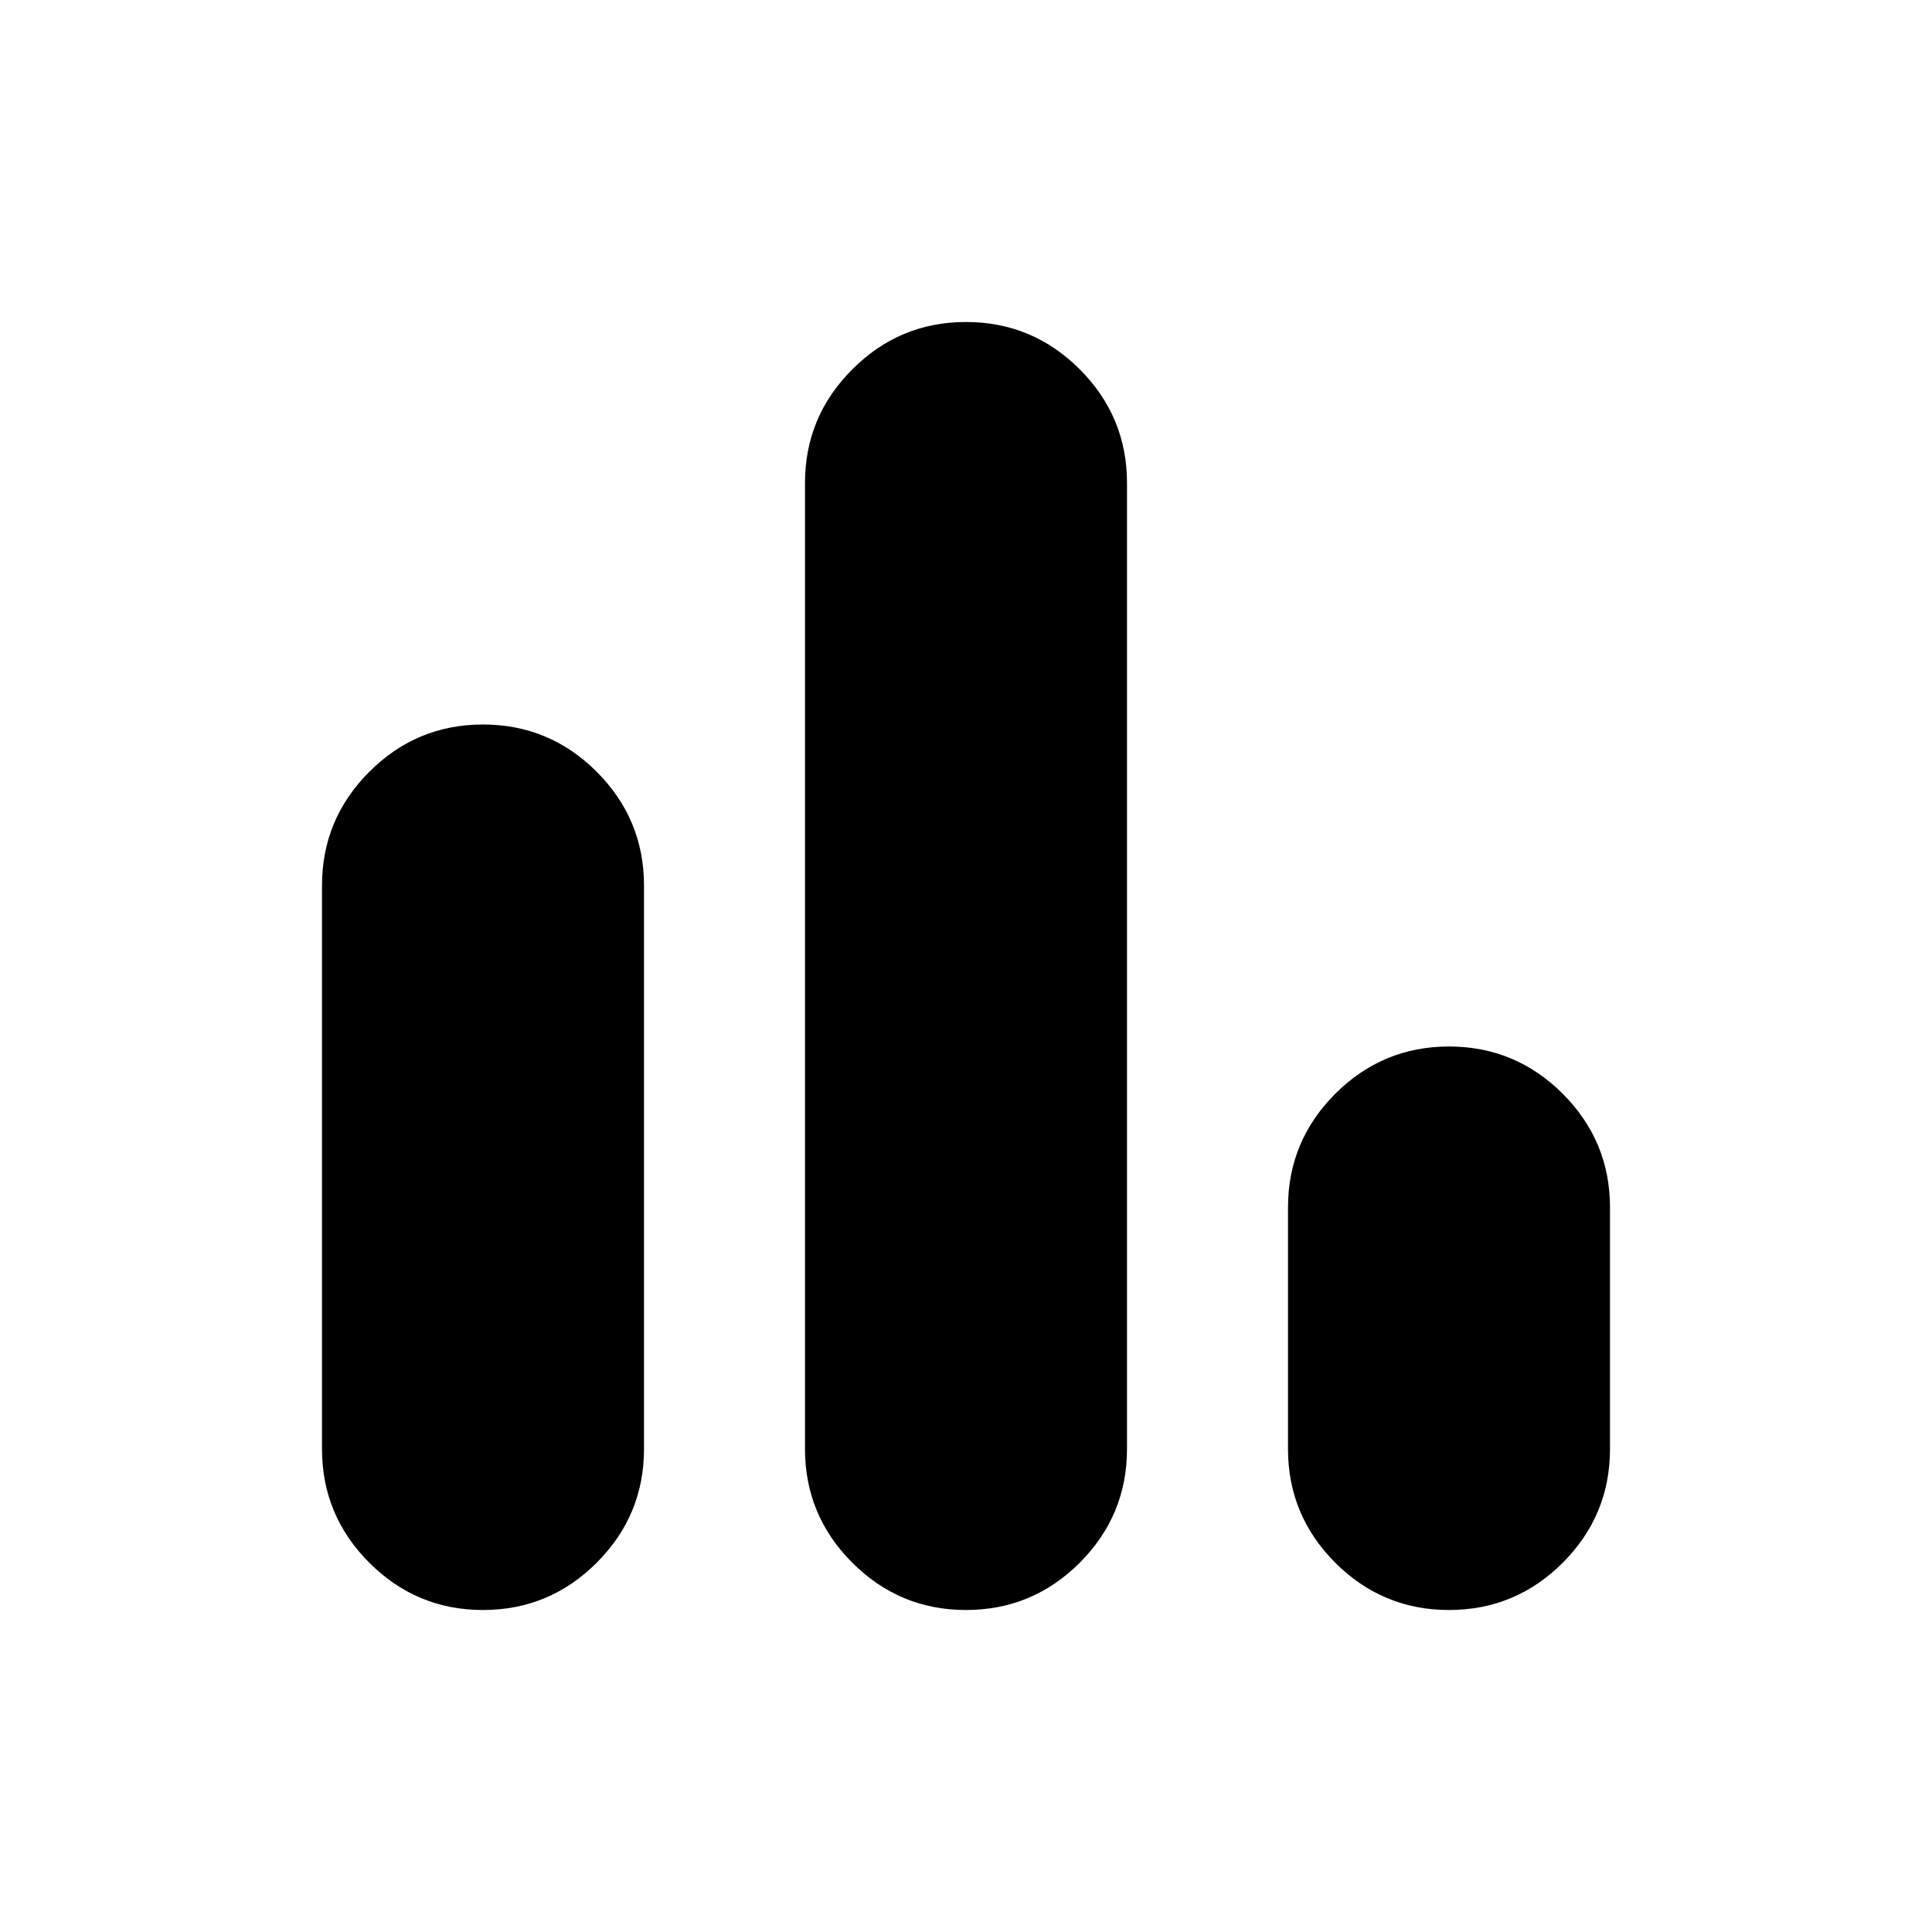
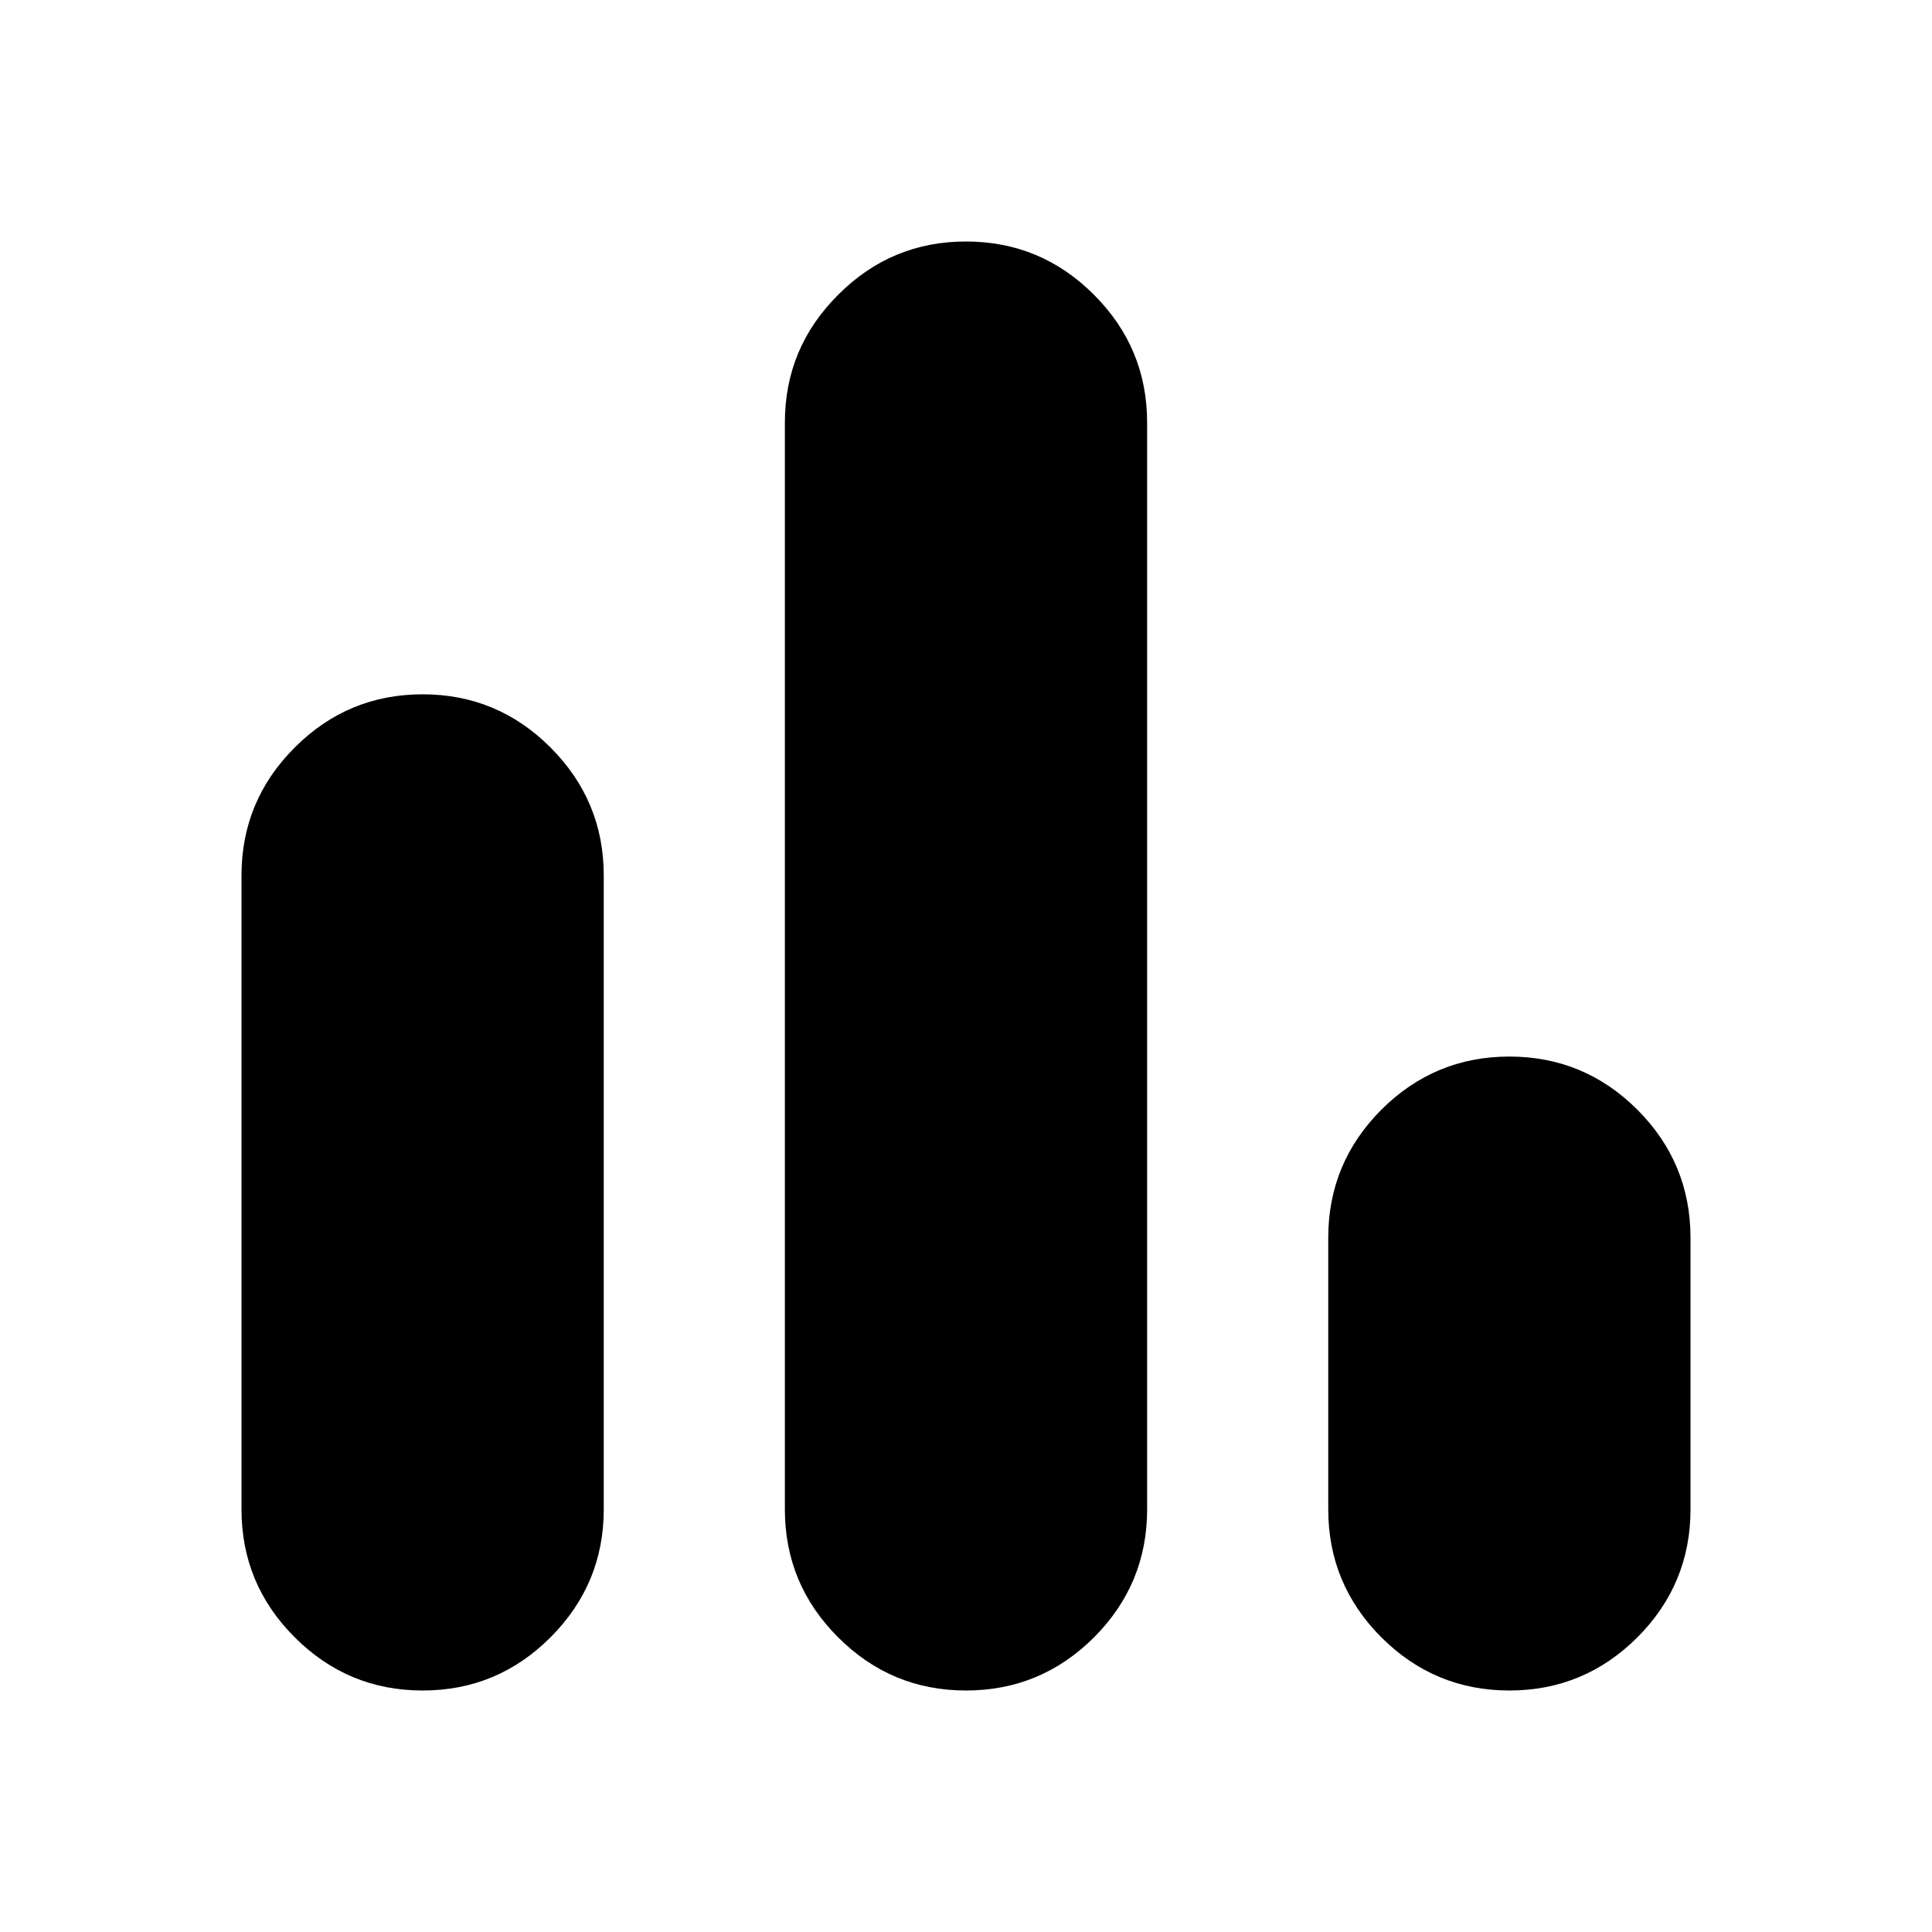
<svg xmlns="http://www.w3.org/2000/svg" width="24" height="24" viewBox="0 0 24 24">
-   <path d="M6 20C5.45 20 4.979 19.804 4.588 19.413C4.196 19.021 4 18.55 4 18V11C4 10.45 4.196 9.979 4.588 9.587C4.979 9.196 5.45 9 6 9C6.55 9 7.021 9.196 7.412 9.587C7.804 9.979 8 10.45 8 11V18C8 18.55 7.804 19.021 7.412 19.413C7.021 19.804 6.55 20 6 20ZM12 20C11.45 20 10.979 19.804 10.588 19.413C10.196 19.021 10 18.55 10 18V6C10 5.45 10.196 4.979 10.588 4.588C10.979 4.196 11.45 4 12 4C12.55 4 13.021 4.196 13.413 4.588C13.804 4.979 14 5.45 14 6V18C14 18.55 13.804 19.021 13.413 19.413C13.021 19.804 12.55 20 12 20ZM18 20C17.45 20 16.979 19.804 16.587 19.413C16.196 19.021 16 18.55 16 18V15C16 14.45 16.196 13.979 16.587 13.587C16.979 13.196 17.45 13 18 13C18.55 13 19.021 13.196 19.413 13.587C19.804 13.979 20 14.45 20 15V18C20 18.55 19.804 19.021 19.413 19.413C19.021 19.804 18.55 20 18 20Z" fill="black" />
+   <path d="M5.25 21C4.631 21 4.102 20.78 3.662 20.34C3.22 19.899 3 19.369 3 18.75V10.875C3 10.256 3.22 9.726 3.662 9.285C4.102 8.845 4.631 8.625 5.25 8.625C5.869 8.625 6.398 8.845 6.838 9.285C7.279 9.726 7.5 10.256 7.5 10.875V18.75C7.5 19.369 7.279 19.899 6.838 20.34C6.398 20.78 5.869 21 5.25 21ZM12 21C11.381 21 10.852 20.78 10.412 20.34C9.97 19.899 9.75 19.369 9.75 18.75V5.25C9.75 4.631 9.97 4.102 10.412 3.662C10.852 3.22 11.381 3 12 3C12.619 3 13.149 3.22 13.59 3.662C14.03 4.102 14.25 4.631 14.25 5.25V18.75C14.25 19.369 14.03 19.899 13.59 20.34C13.149 20.78 12.619 21 12 21ZM18.75 21C18.131 21 17.601 20.78 17.16 20.34C16.72 19.899 16.5 19.369 16.5 18.75V15.375C16.5 14.756 16.72 14.226 17.16 13.785C17.601 13.345 18.131 13.125 18.75 13.125C19.369 13.125 19.899 13.345 20.34 13.785C20.78 14.226 21 14.756 21 15.375V18.75C21 19.369 20.78 19.899 20.34 20.34C19.899 20.78 19.369 21 18.75 21Z" fill="black" />
</svg>
